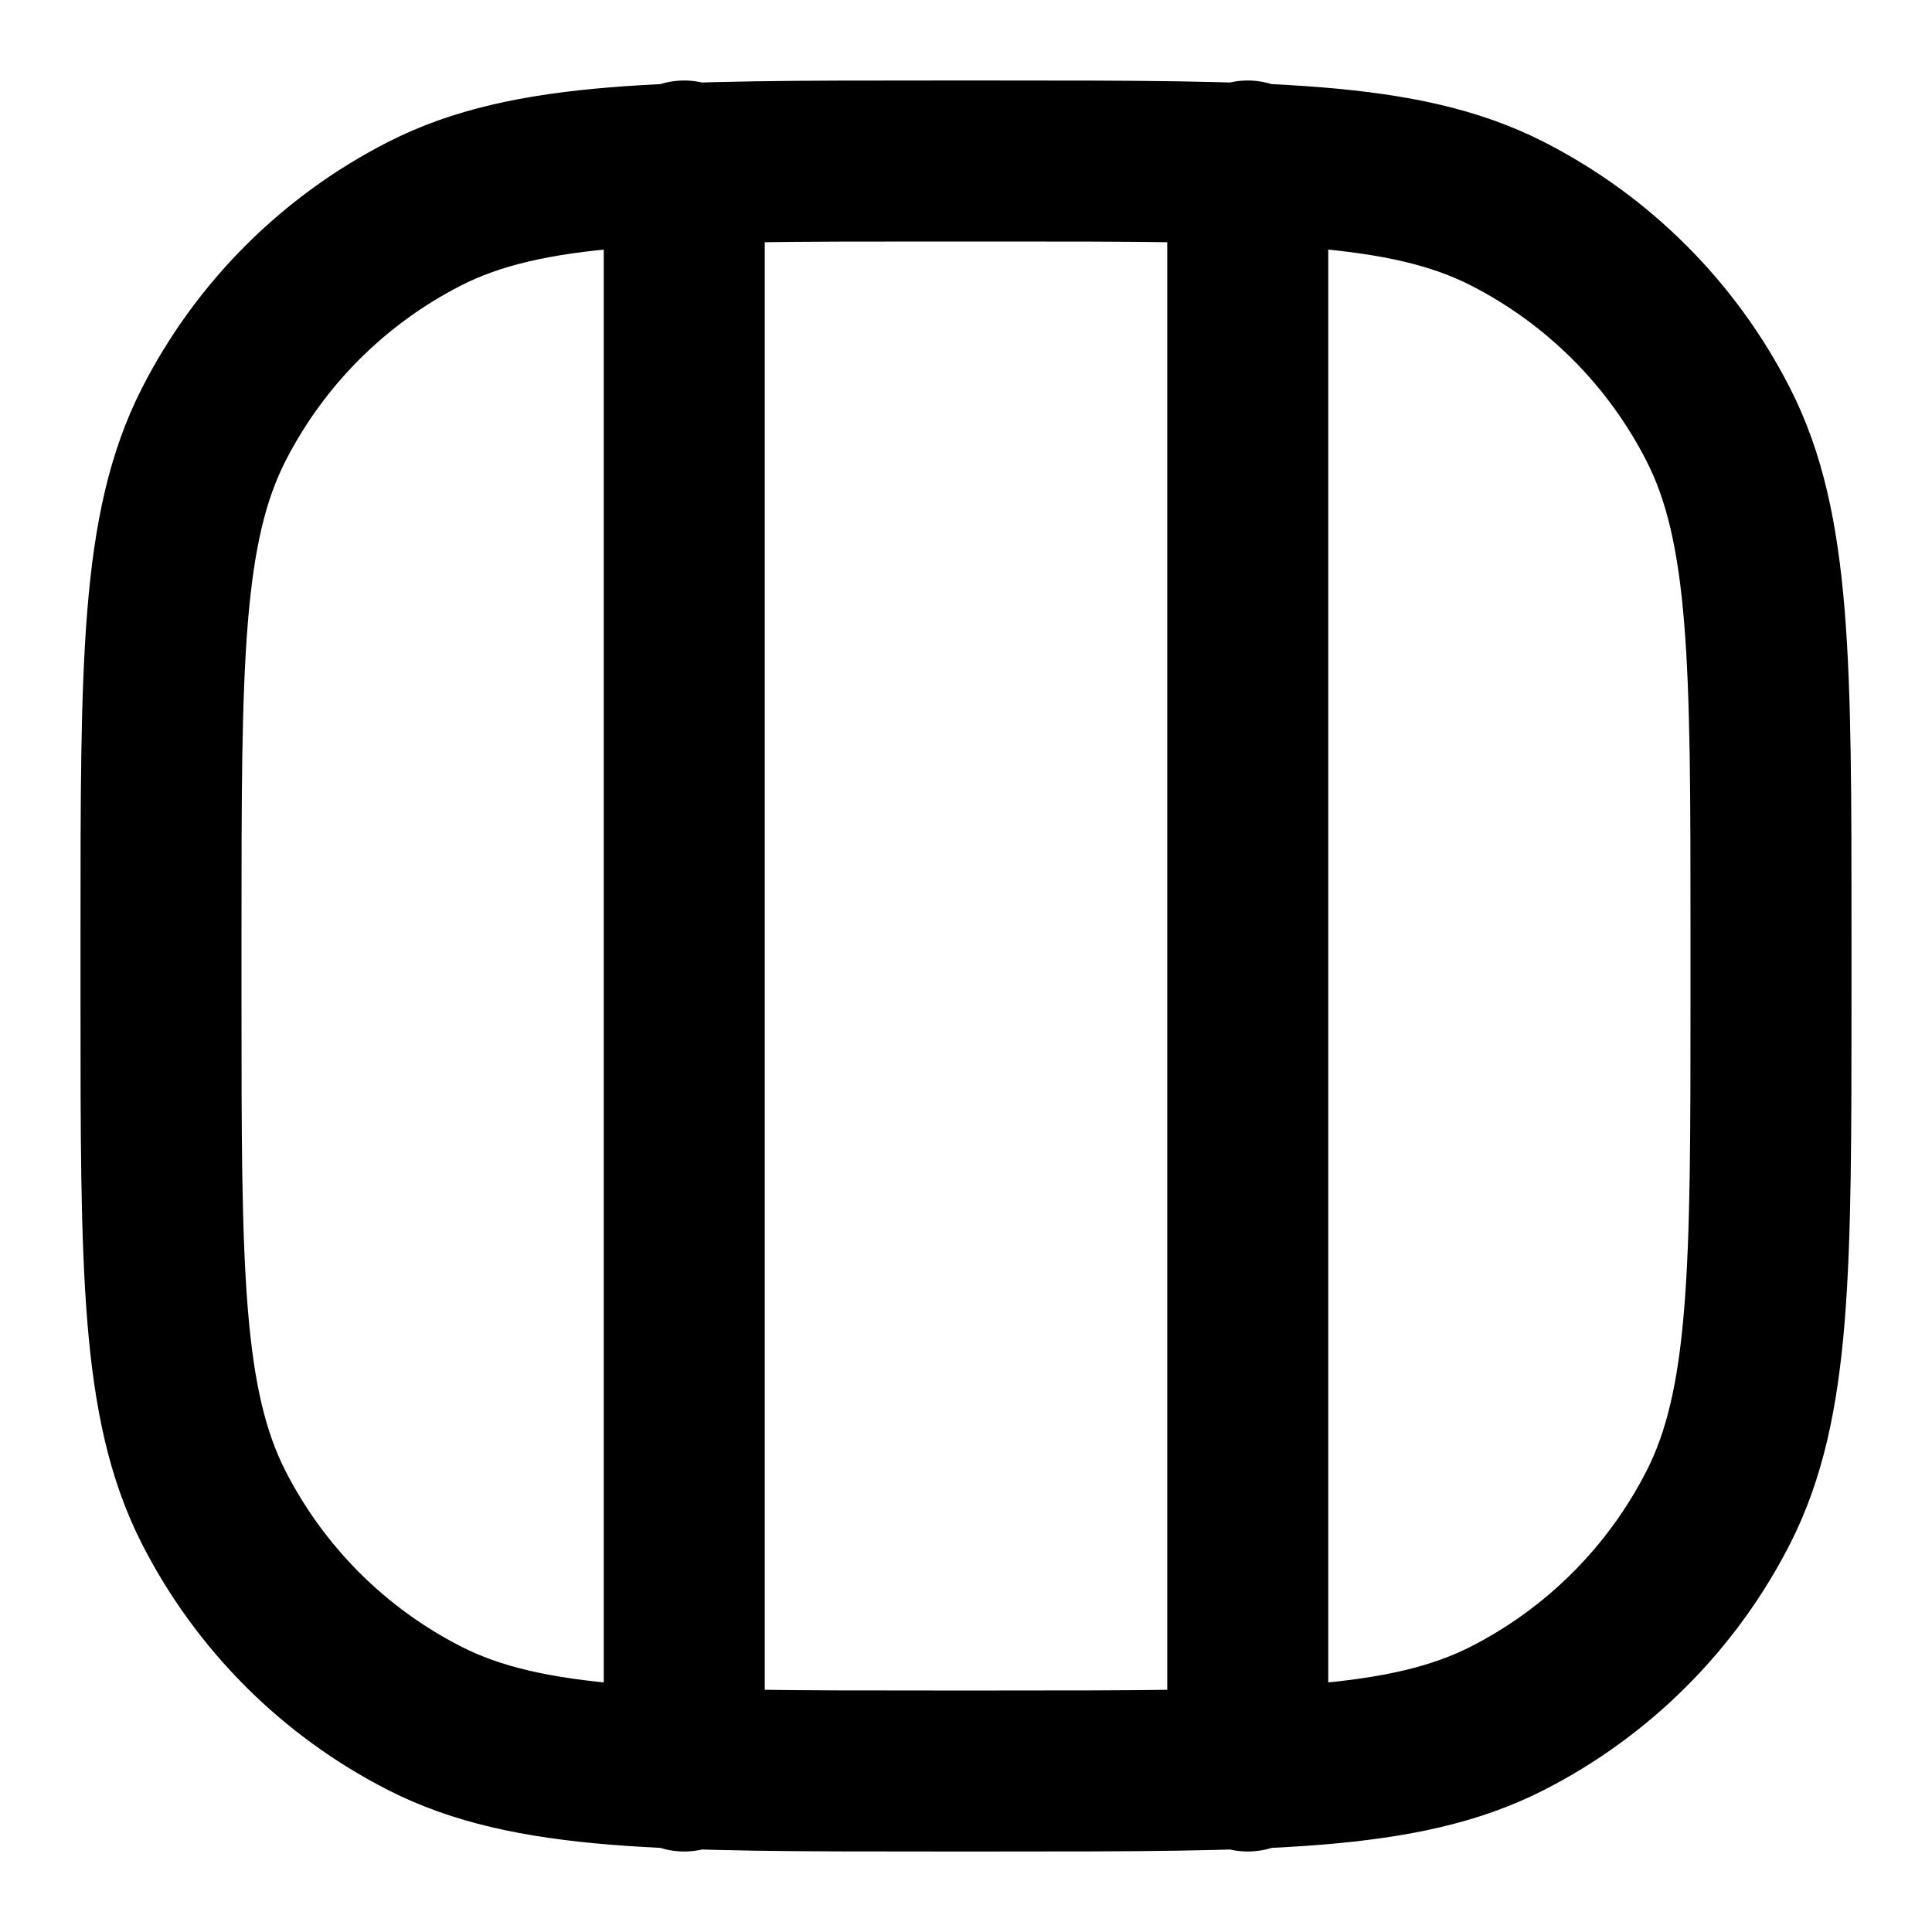
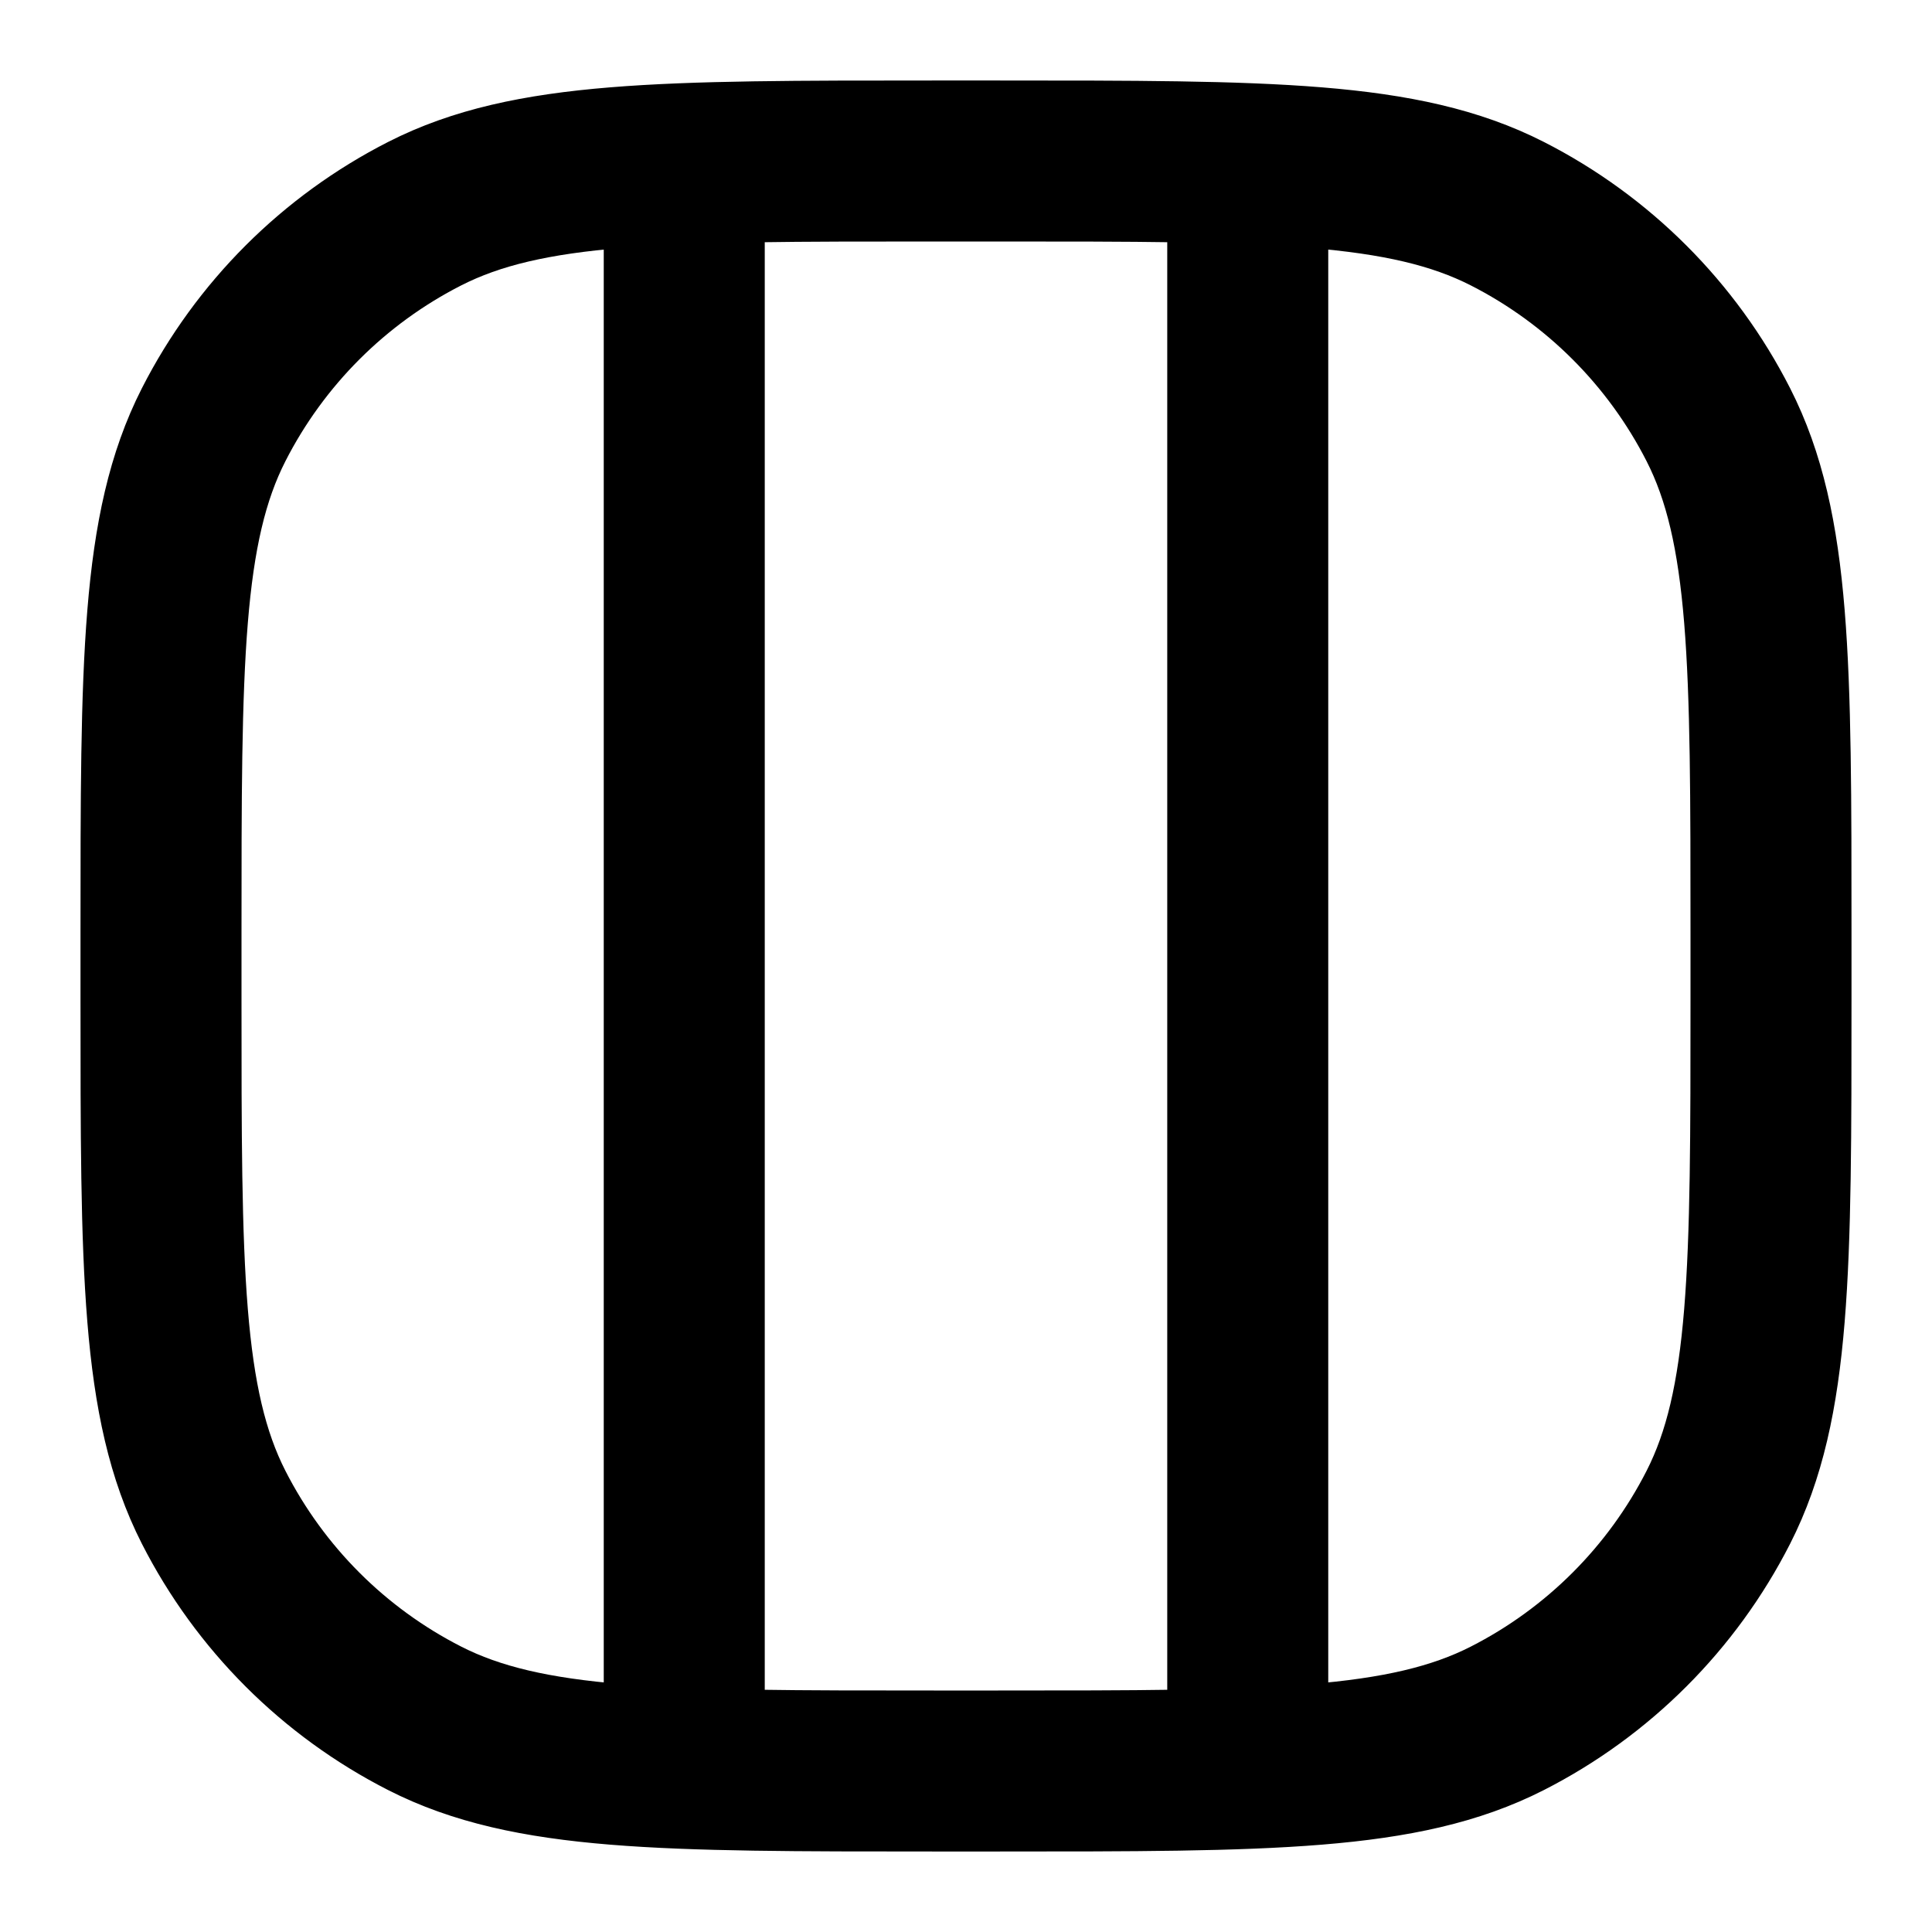
<svg xmlns="http://www.w3.org/2000/svg" width="24" height="24" viewBox="0 0 24 24" fill="none" stroke="currentColor" stroke-width="2" stroke-linecap="round" stroke-linejoin="round">
-   <path d="M11.6 22h.8c3.36 0 5.04 0 6.324-.654a6 6 0 0 0 2.622-2.622C22 17.44 22 15.76 22 12.4v-.8c0-3.36 0-5.04-.654-6.324a6 6 0 0 0-2.622-2.622C17.44 2 15.76 2 12.4 2h-.8c-3.36 0-5.04 0-6.324.654a6 6 0 0 0-2.622 2.622C2 6.56 2 8.24 2 11.6v.8c0 3.36 0 5.04.654 6.324a6 6 0 0 0 2.622 2.622C6.56 22 8.24 22 11.6 22M8.5 2v20m7-20v20" />
+   <path d="M11.6 22h.8c3.36 0 5.04 0 6.324-.654a6 6 0 0 0 2.622-2.622C22 17.44 22 15.76 22 12.4v-.8c0-3.36 0-5.04-.654-6.324a6 6 0 0 0-2.622-2.622C17.44 2 15.76 2 12.4 2h-.8c-3.36 0-5.04 0-6.324.654a6 6 0 0 0-2.622 2.622C2 6.56 2 8.24 2 11.6v.8c0 3.36 0 5.04.654 6.324a6 6 0 0 0 2.622 2.622C6.56 22 8.24 22 11.6 22M8.5 2.033v19.934m7-19.934v19.934" />
</svg>
